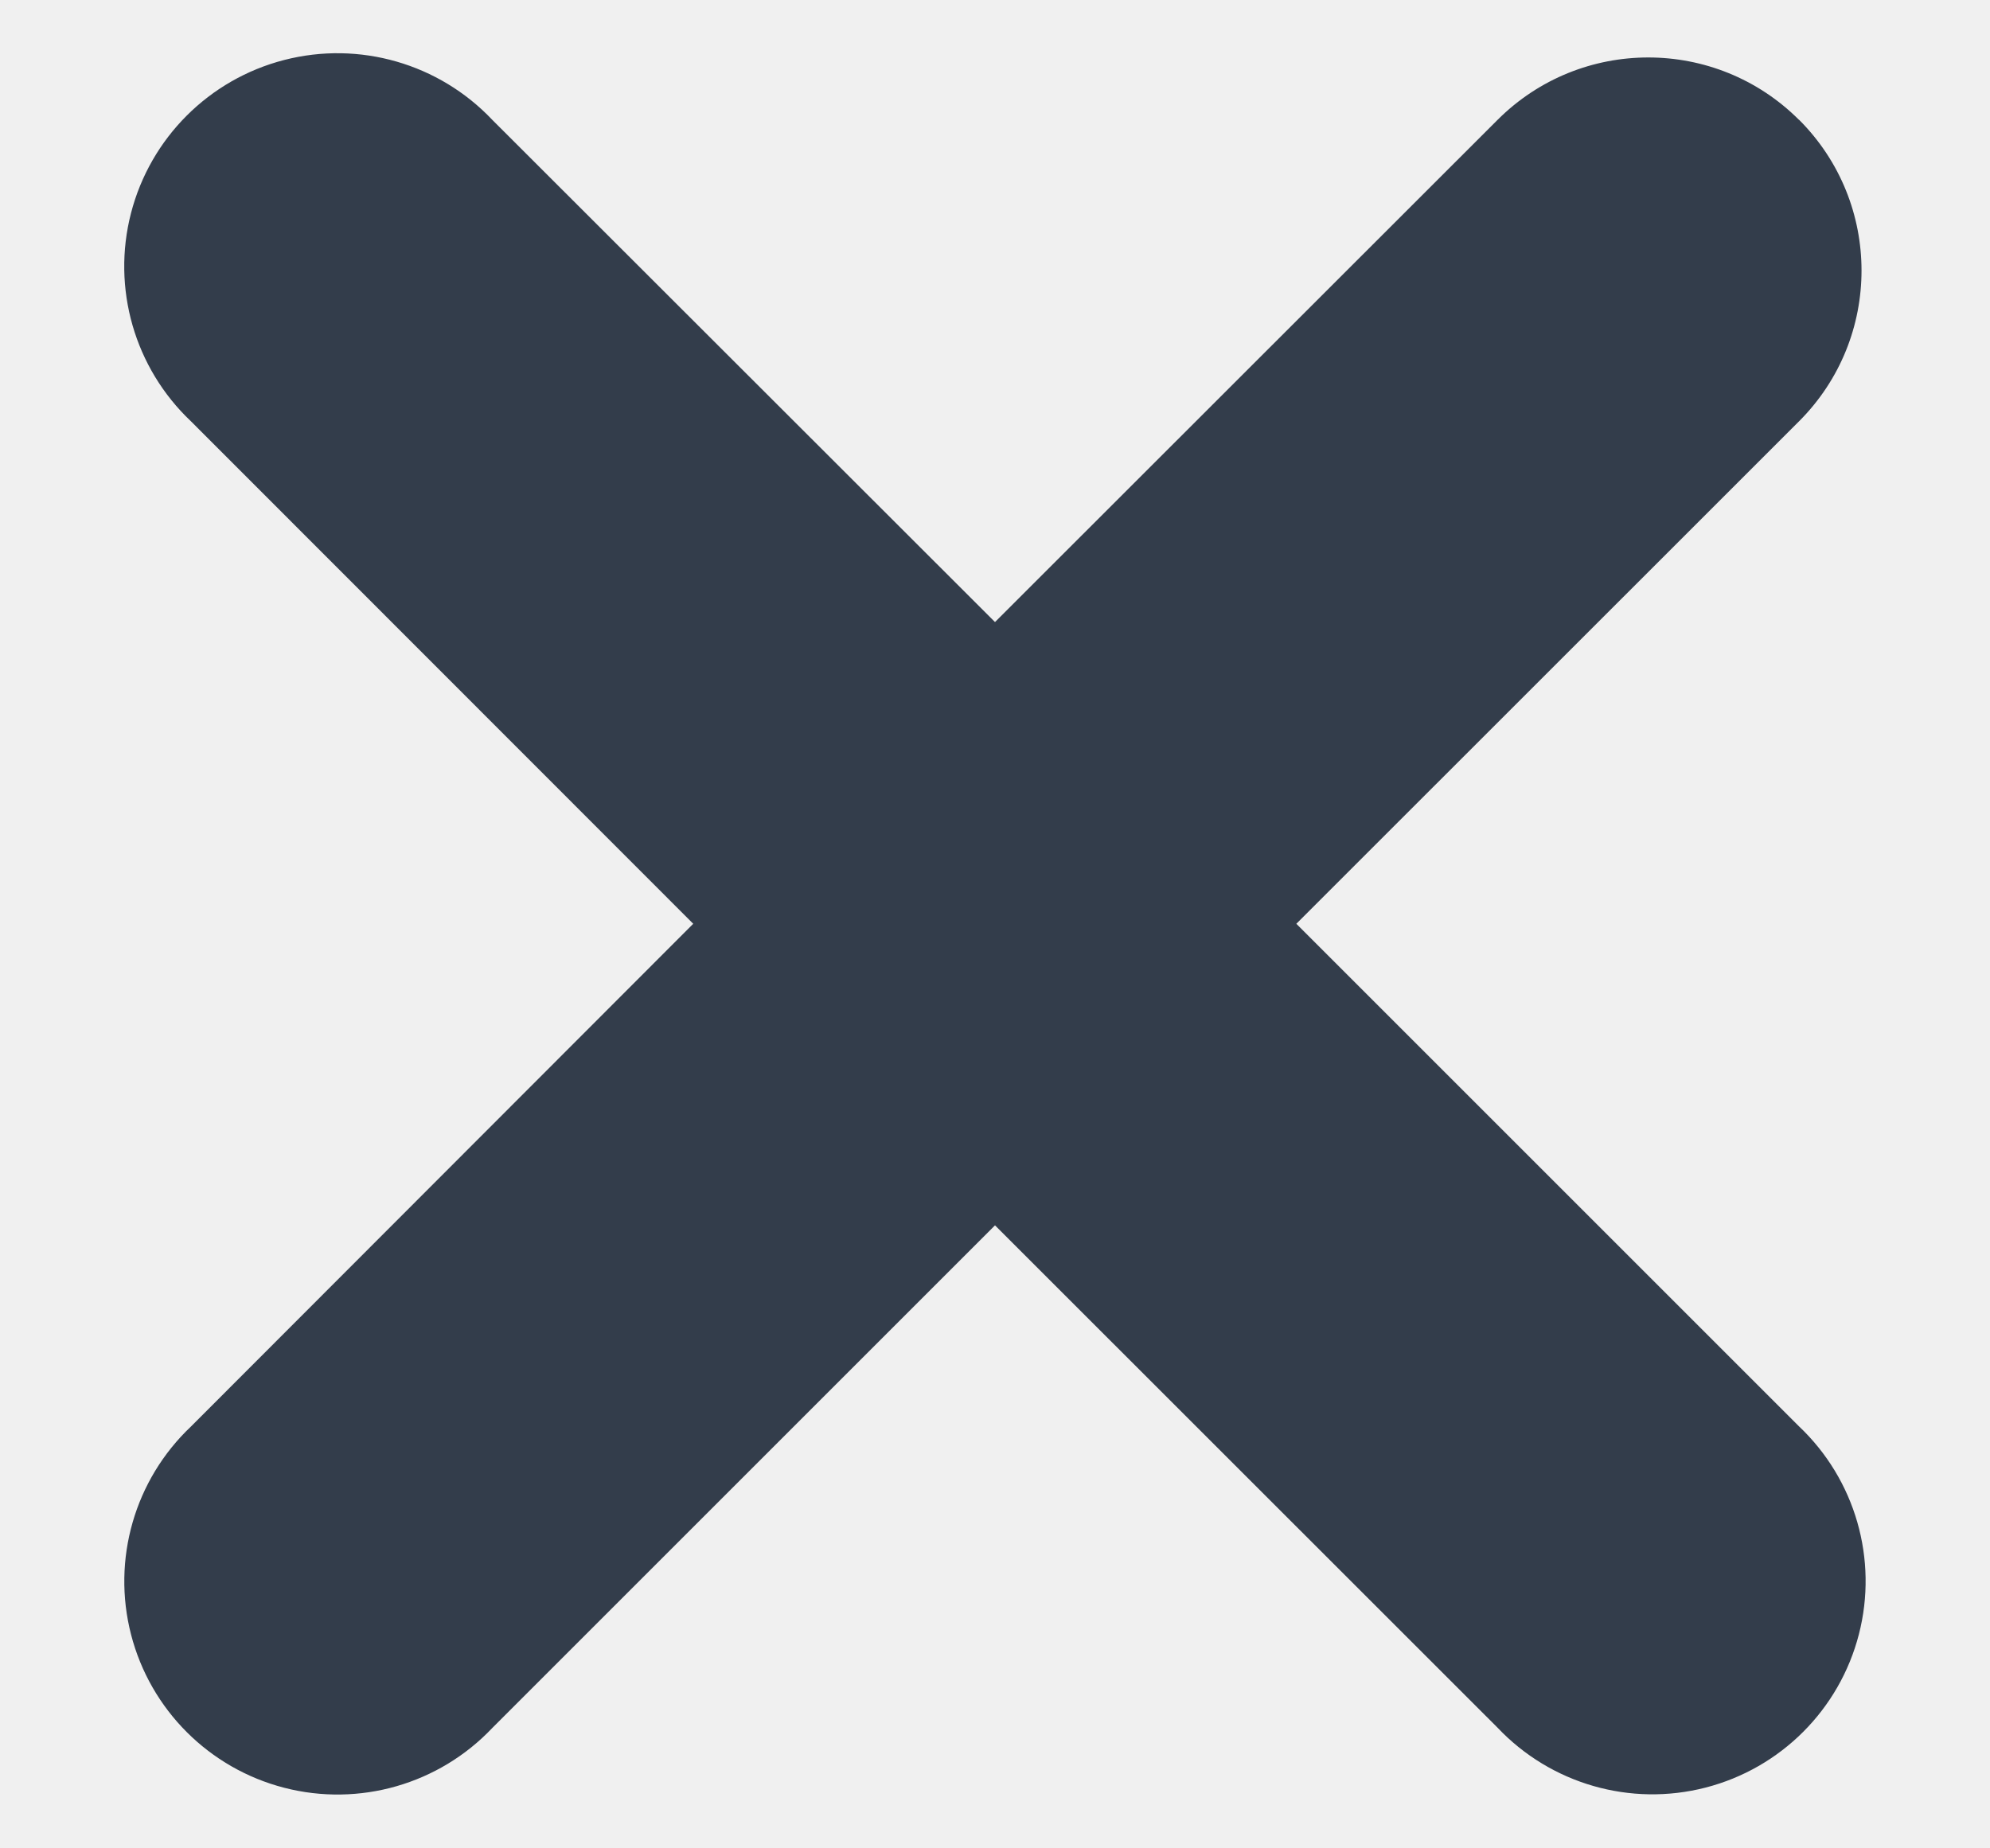
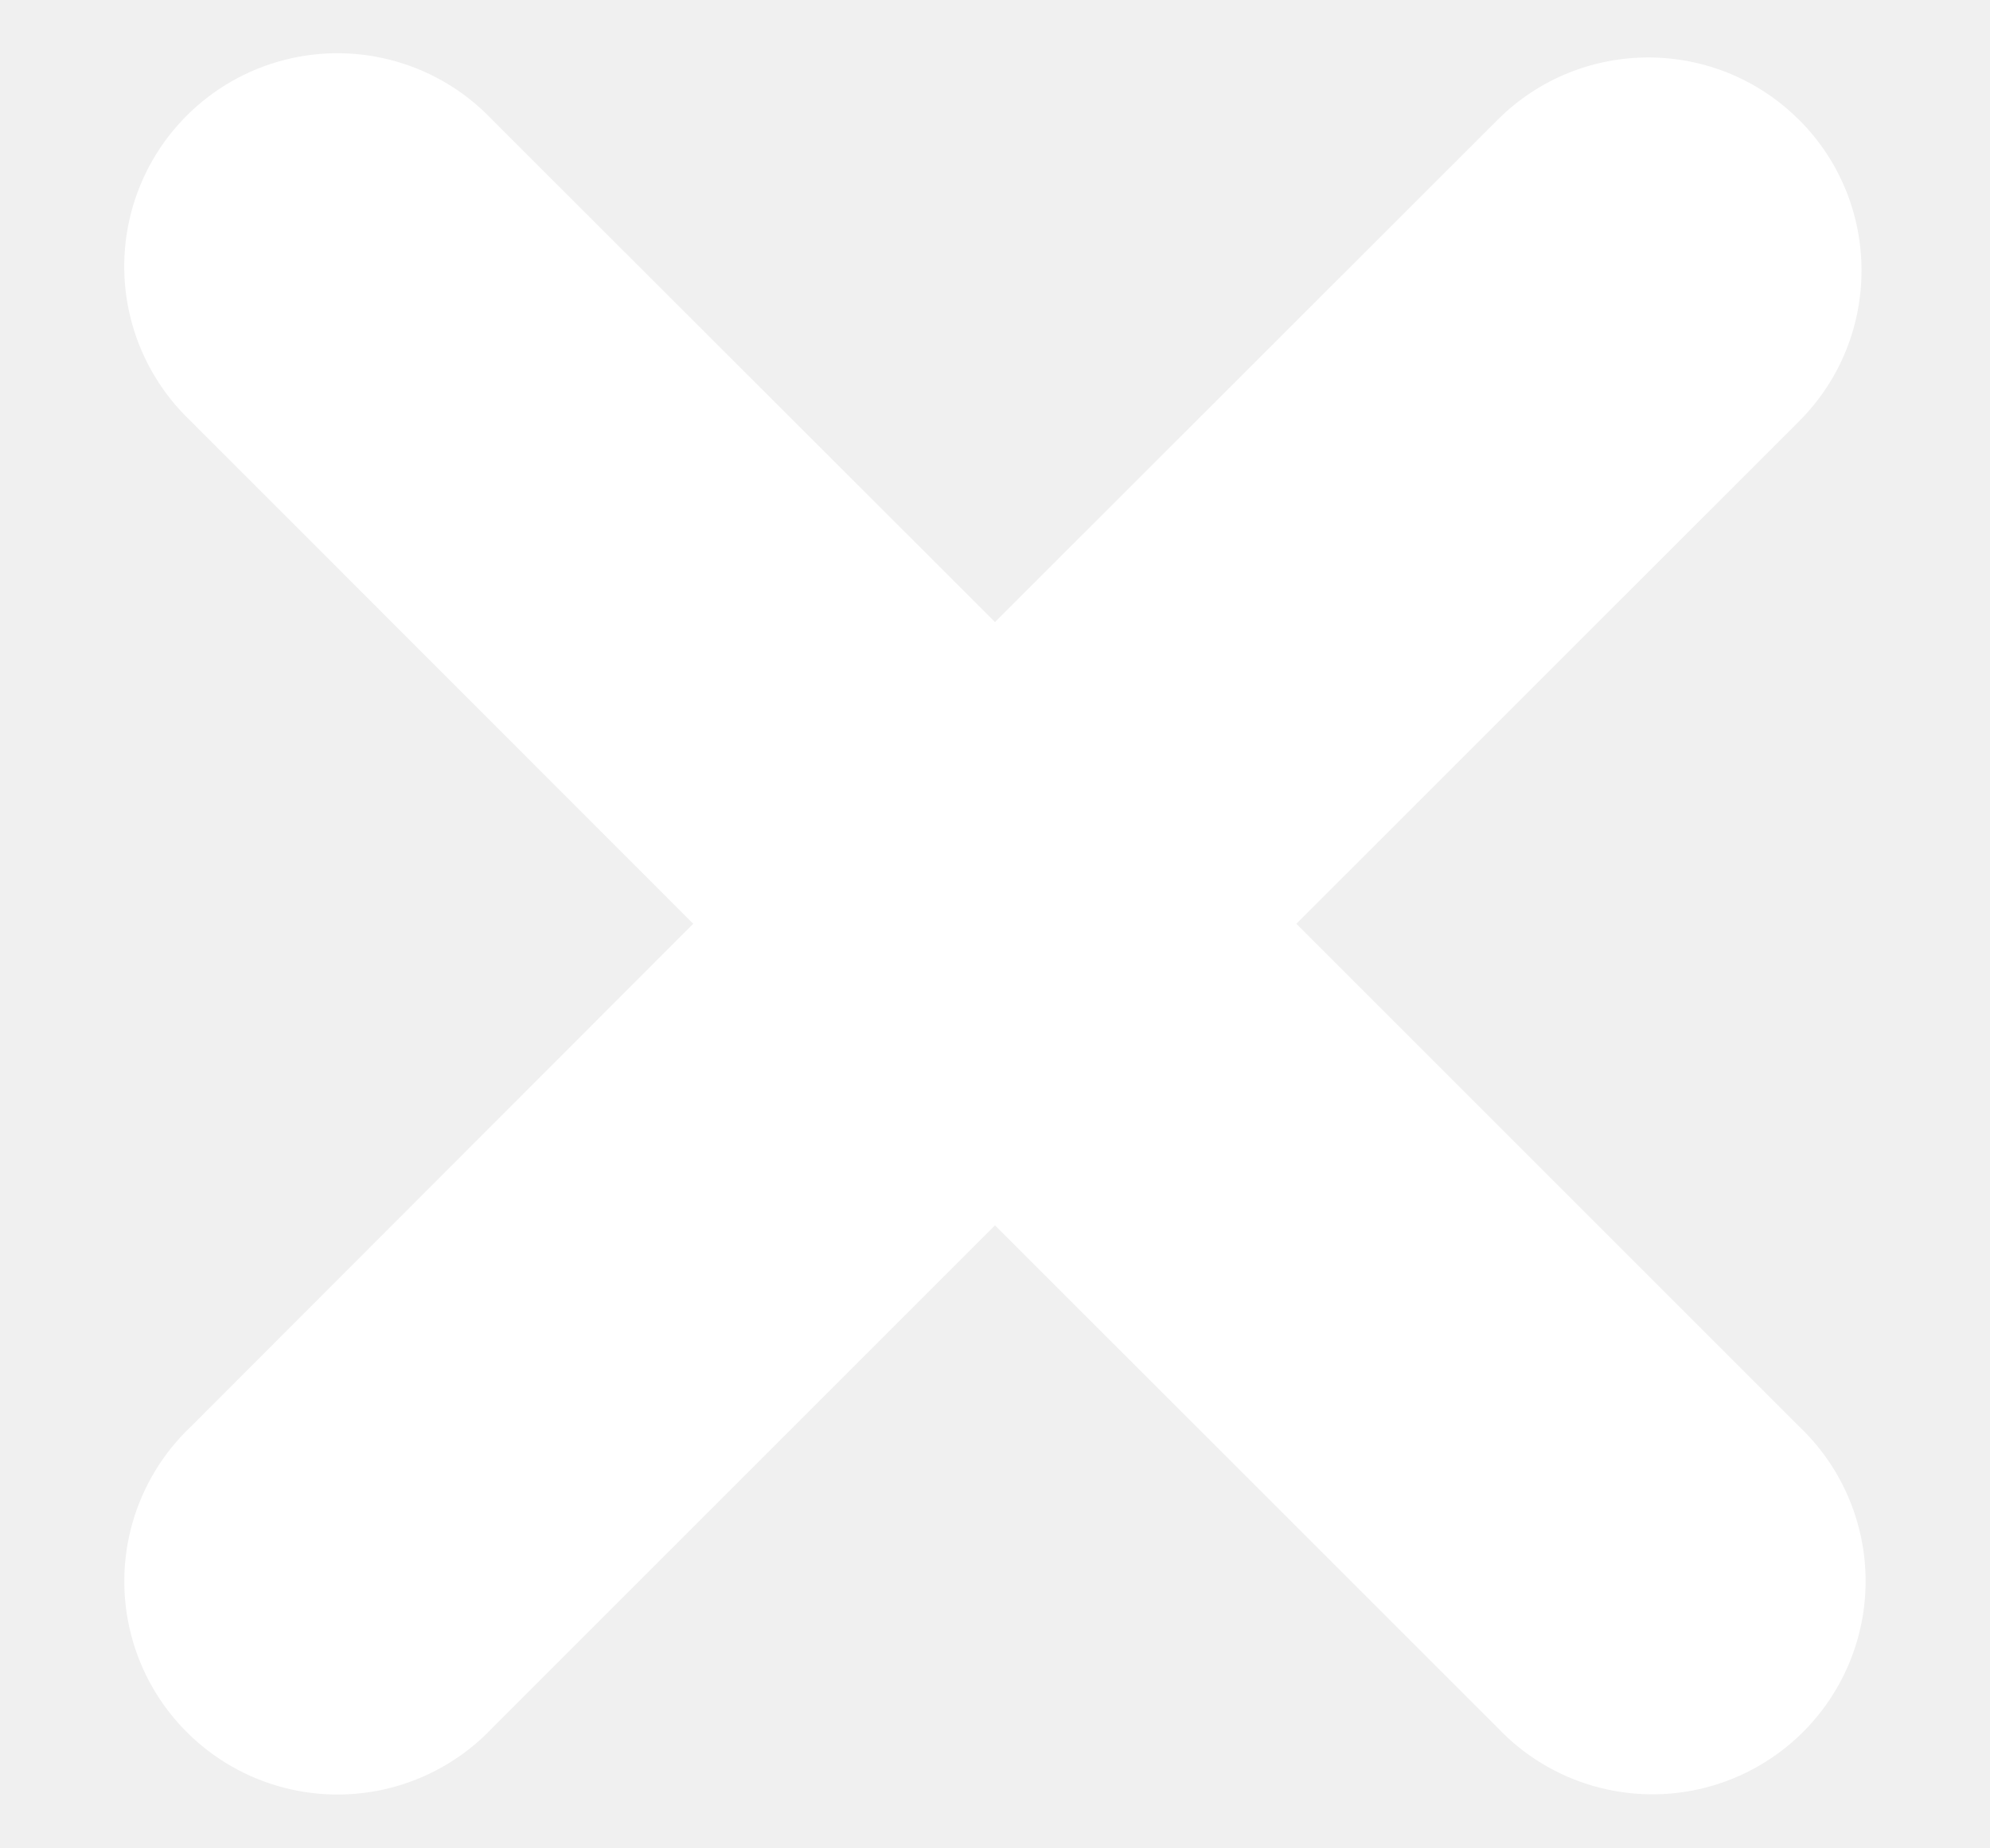
<svg xmlns="http://www.w3.org/2000/svg" width="14" height="13">
-   <path d="M12.657.843a1.5 1.5 0 010 2.121L9.12 6.5l3.536 3.536a1.5 1.5 0 11-2.121 2.12L7 8.622l-3.536 3.536a1.5 1.5 0 11-2.12-2.121L4.877 6.5 1.343 2.964A1.5 1.5 0 113.464.844L7 4.377 10.536.843a1.5 1.5 0 012.12 0z" fill="#333D4B" fill-rule="evenodd" />
+   <path d="M12.657.843a1.5 1.5 0 010 2.121L9.12 6.5l3.536 3.536a1.5 1.5 0 11-2.121 2.12L7 8.622l-3.536 3.536a1.5 1.5 0 11-2.12-2.121L4.877 6.5 1.343 2.964A1.5 1.5 0 113.464.844L7 4.377 10.536.843a1.5 1.5 0 012.12 0z" fill="#ffffff" fill-rule="evenodd" />
</svg>
